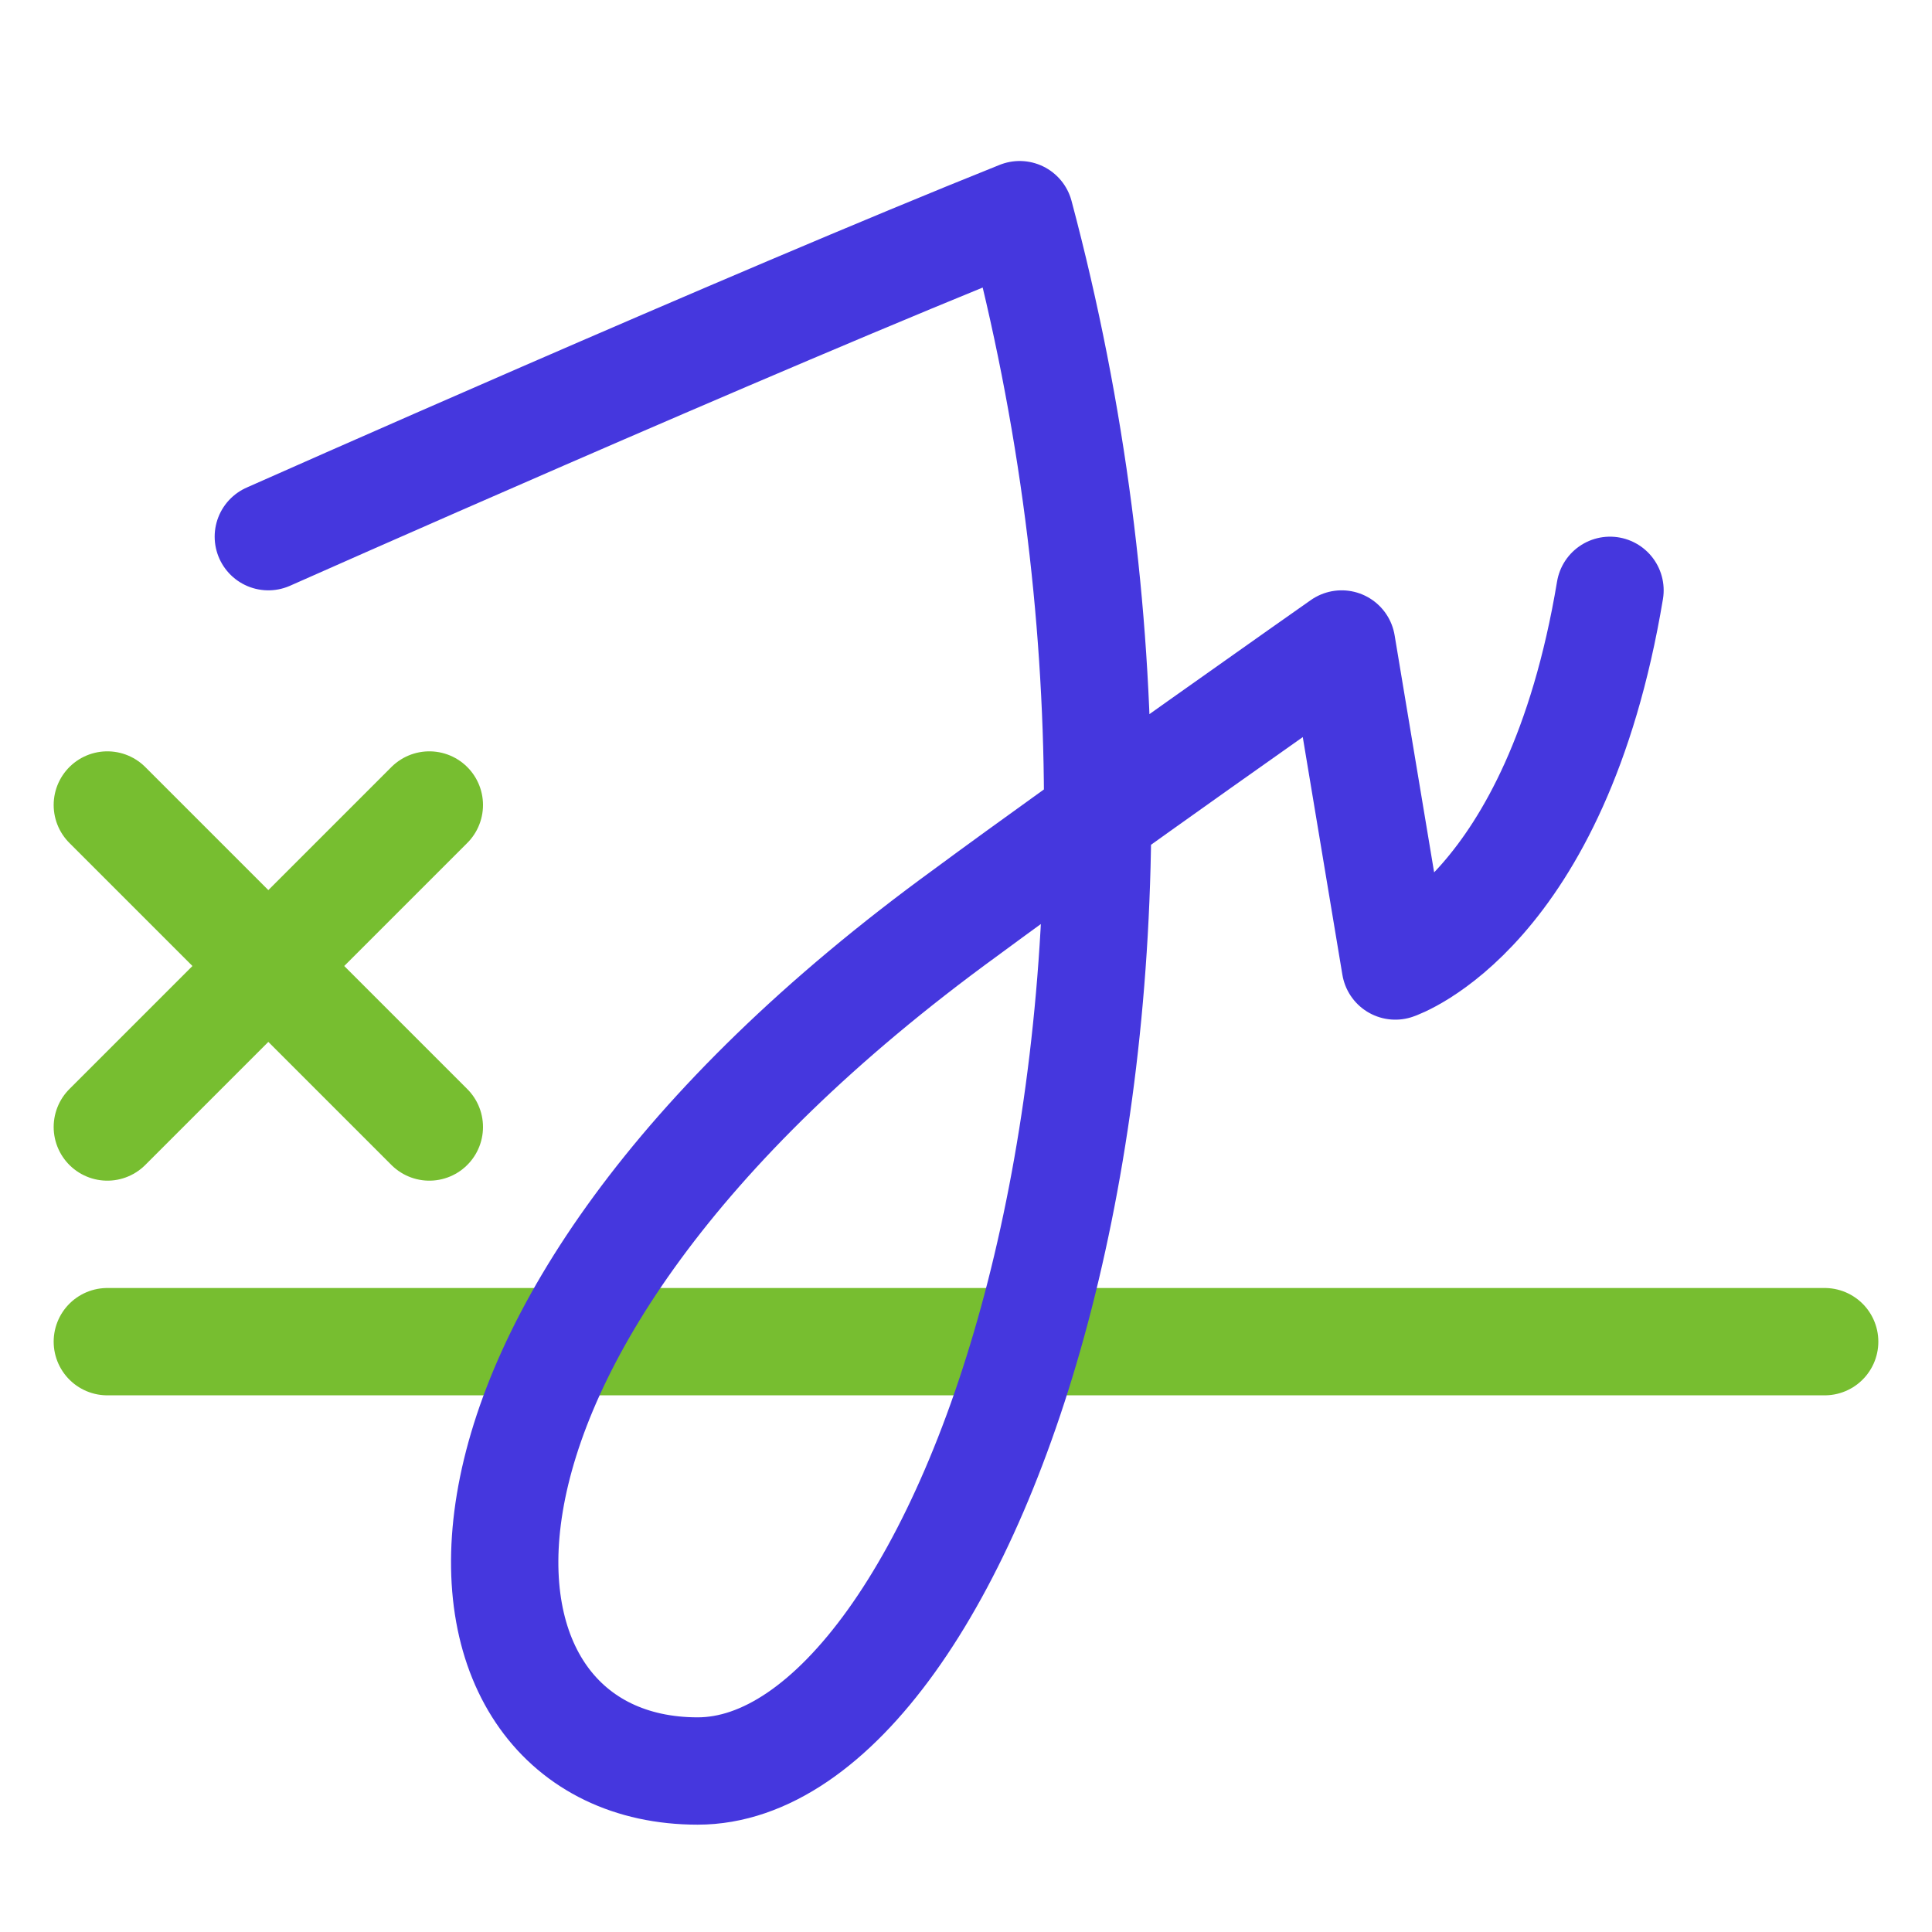
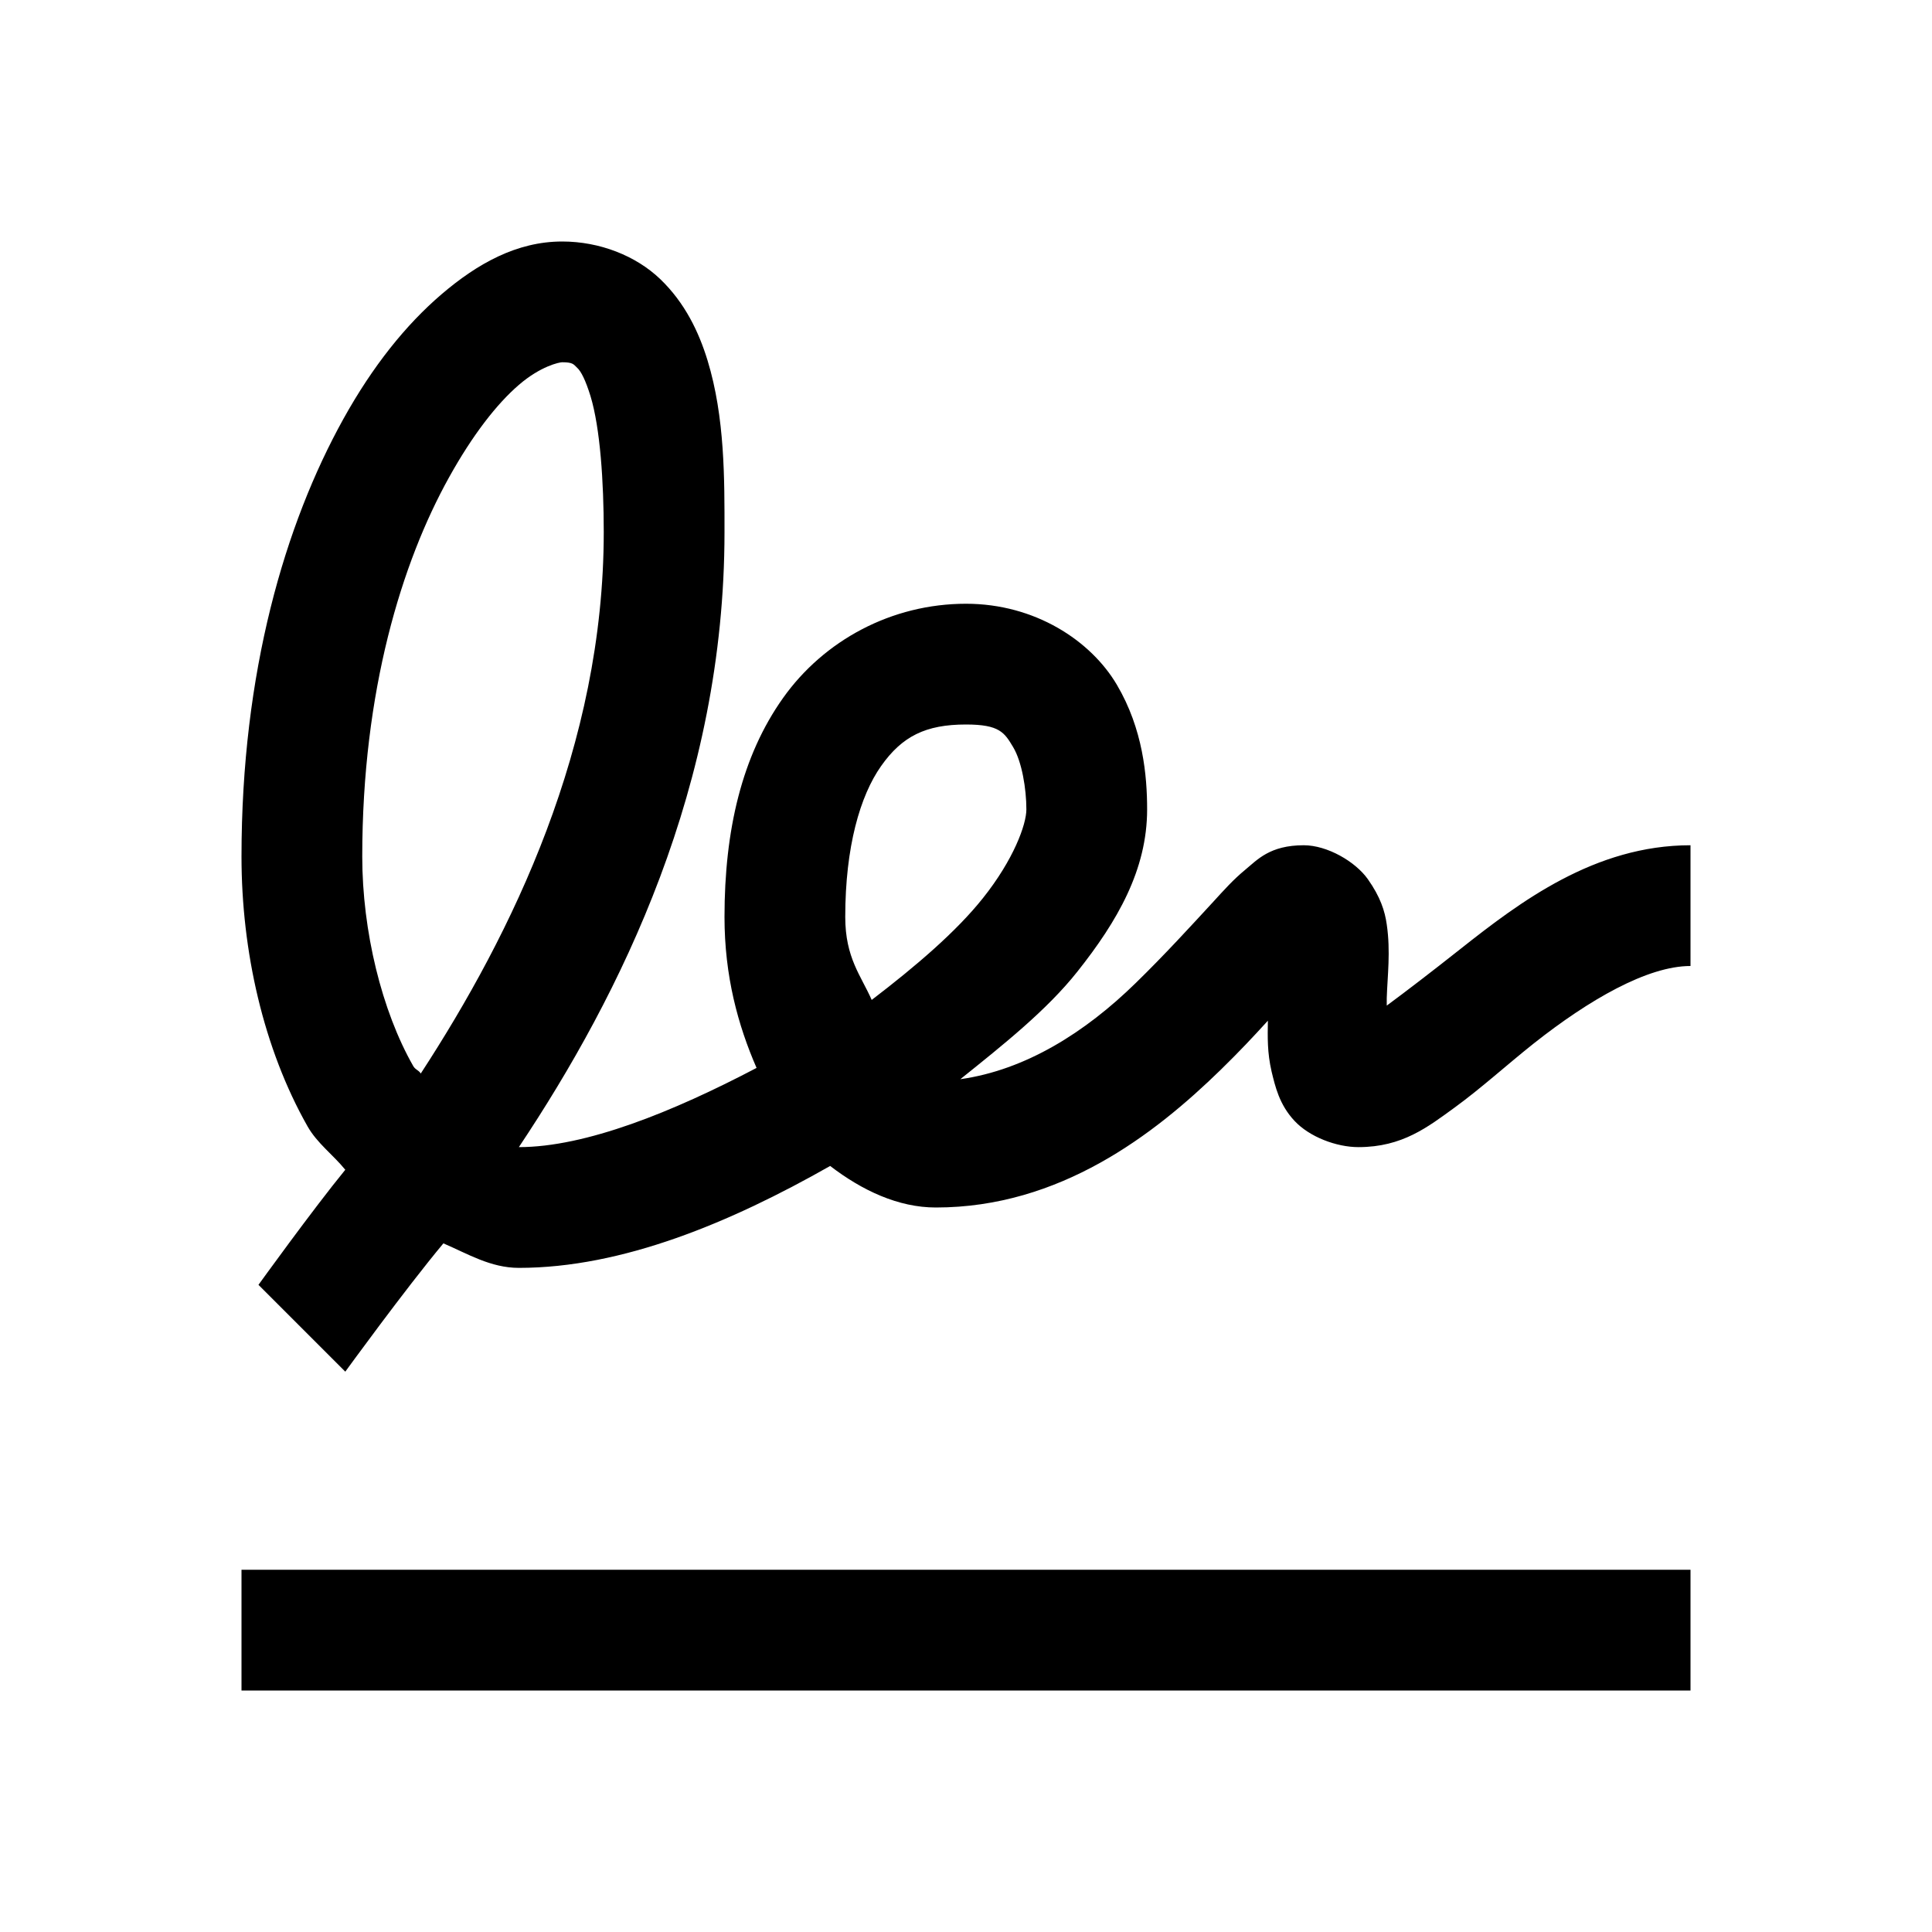
- <svg xmlns="http://www.w3.org/2000/svg" width="36" height="36" viewBox="0 0 36 36" fill="none">
-   <path d="M2 21l6-6M2 15l6 6M34 25H2" stroke="#77BE30" stroke-width="2" stroke-miterlimit="10" stroke-linecap="round" stroke-linejoin="round" />
-   <path d="M5 10s9-4 14-6c4 15-1 29-6 29s-6-8 5-16c2.3-1.7 7-5 7-5l1 6s3-1 4-7" stroke="#4537DE" stroke-width="2" stroke-miterlimit="10" stroke-linecap="round" stroke-linejoin="round" />
+ <svg xmlns="http://www.w3.org/2000/svg" viewBox="0 0 32 32">
+   <path d="M 9.312 4 C 8.559 4 7.906 4.367 7.312 4.875 C 6.719 5.383 6.172 6.066 5.688 6.938 C 4.719 8.684 4 11.133 4 14.188 C 4 15.754 4.363 17.367 5.094 18.656 C 5.254 18.938 5.516 19.125 5.719 19.375 C 5.176 20.039 4.281 21.281 4.281 21.281 L 5.719 22.719 C 5.719 22.719 6.711 21.352 7.344 20.594 C 7.746 20.766 8.125 21 8.594 21 C 10.309 21 12.098 20.25 13.75 19.312 C 14.281 19.719 14.879 20 15.5 20 C 17.555 20 19.117 18.793 20.219 17.719 C 20.539 17.406 20.754 17.176 21 16.906 C 20.996 17.18 20.988 17.43 21.062 17.75 C 21.121 17.992 21.188 18.293 21.438 18.562 C 21.688 18.832 22.137 19 22.5 19 C 23.23 19 23.652 18.664 24.094 18.344 C 24.535 18.023 24.953 17.641 25.406 17.281 C 26.316 16.562 27.285 16 28 16 L 28 14 C 26.414 14 25.176 14.938 24.188 15.719 C 23.719 16.09 23.297 16.414 22.969 16.656 C 22.969 16.602 22.969 16.59 22.969 16.531 C 22.98 16.168 23.035 15.762 22.969 15.312 C 22.938 15.09 22.863 14.855 22.656 14.562 C 22.449 14.27 21.984 14 21.594 14 C 21.031 14 20.824 14.242 20.625 14.406 C 20.426 14.57 20.277 14.738 20.094 14.938 C 19.727 15.336 19.289 15.816 18.812 16.281 C 17.973 17.102 16.984 17.723 15.906 17.875 C 16.621 17.301 17.34 16.73 17.844 16.094 C 18.508 15.258 19 14.406 19 13.406 C 19 12.844 18.93 12.074 18.5 11.344 C 18.07 10.613 17.145 10 16 10 C 14.77 10 13.648 10.605 12.969 11.562 C 12.289 12.52 12 13.746 12 15.188 C 12 16.168 12.223 16.98 12.531 17.688 C 11.141 18.418 9.699 19 8.594 19 C 10.285 16.465 12 13.012 12 8.812 C 12 7.941 12.008 6.914 11.719 5.969 C 11.574 5.496 11.344 5.016 10.938 4.625 C 10.531 4.234 9.93 4 9.312 4 Z M 9.312 6 C 9.492 6 9.5 6.035 9.562 6.094 C 9.625 6.152 9.699 6.297 9.781 6.562 C 9.941 7.09 10 7.98 10 8.812 C 10 12.355 8.484 15.457 6.969 17.781 C 6.934 17.723 6.879 17.719 6.844 17.656 C 6.324 16.746 6 15.422 6 14.188 C 6 11.441 6.656 9.312 7.438 7.906 C 7.828 7.203 8.23 6.688 8.594 6.375 C 8.957 6.062 9.266 6 9.312 6 Z M 16 12 C 16.555 12 16.637 12.133 16.781 12.375 C 16.926 12.617 17 13.066 17 13.406 C 17 13.656 16.789 14.238 16.281 14.875 C 15.84 15.43 15.168 16.004 14.438 16.562 C 14.262 16.16 14 15.867 14 15.188 C 14 14.027 14.246 13.18 14.594 12.688 C 14.941 12.195 15.332 12 16 12 Z M 4 26 L 4 28 L 28 28 L 28 26 Z" />
</svg>
